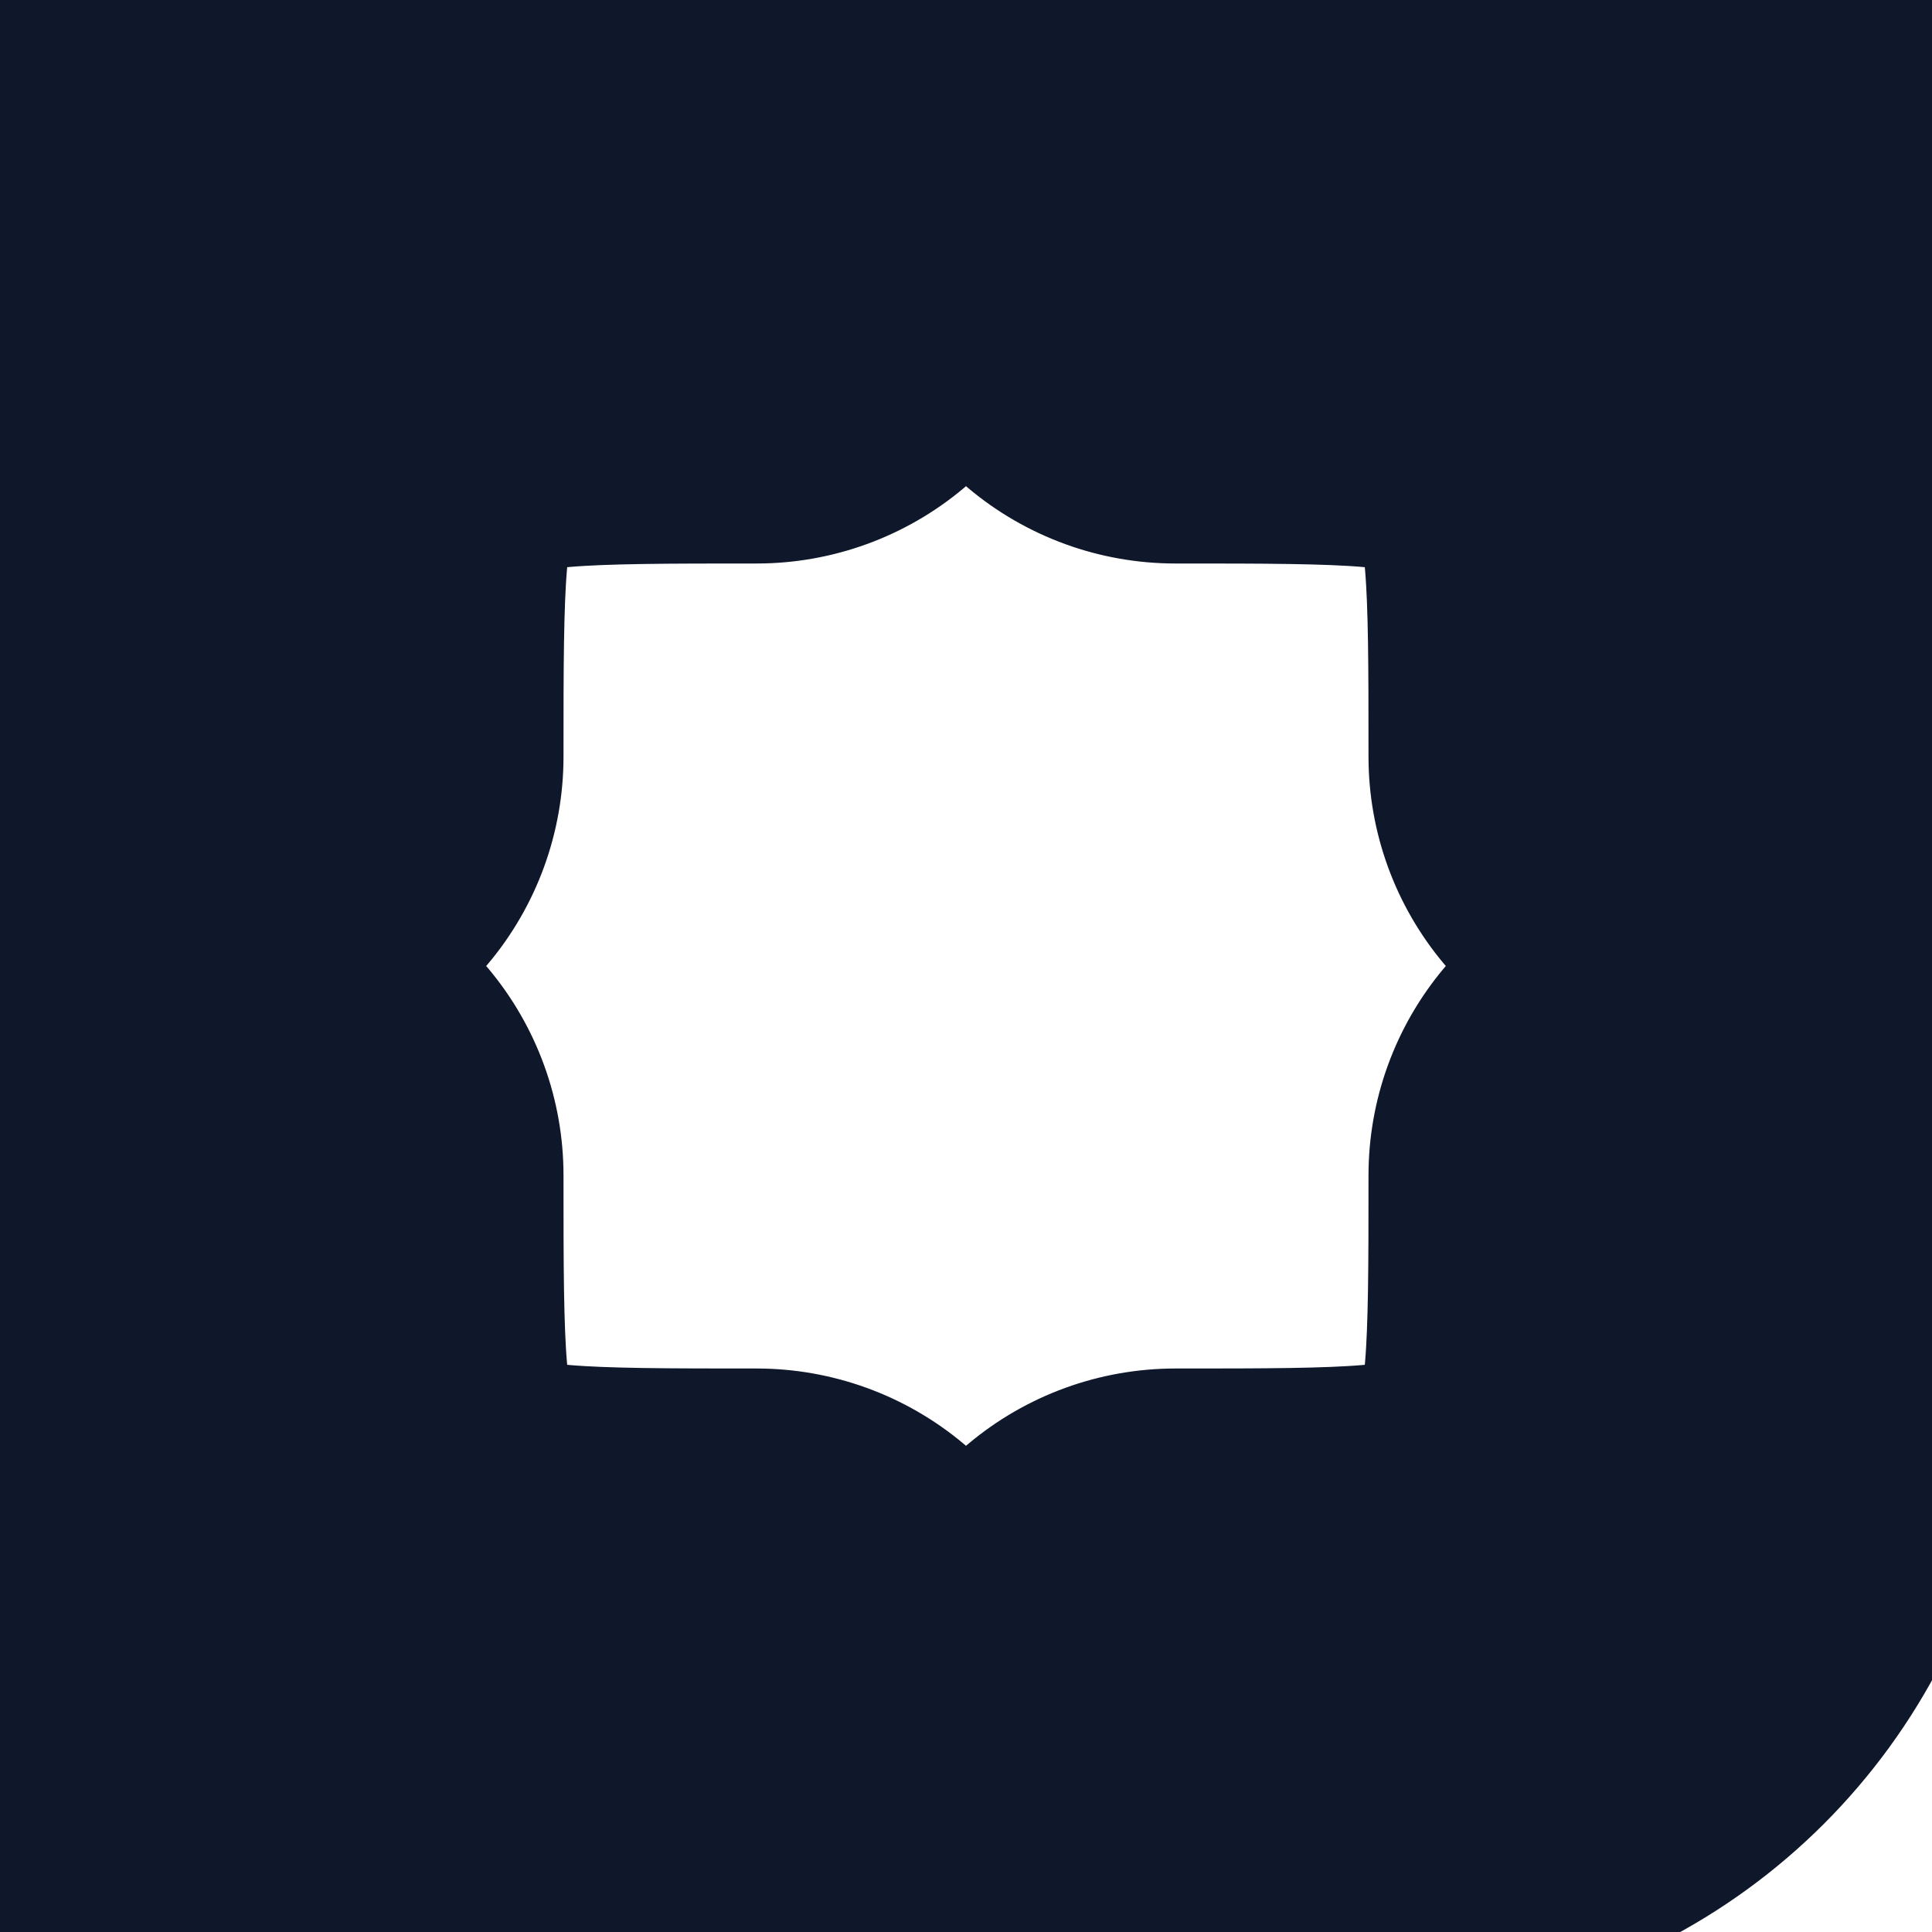
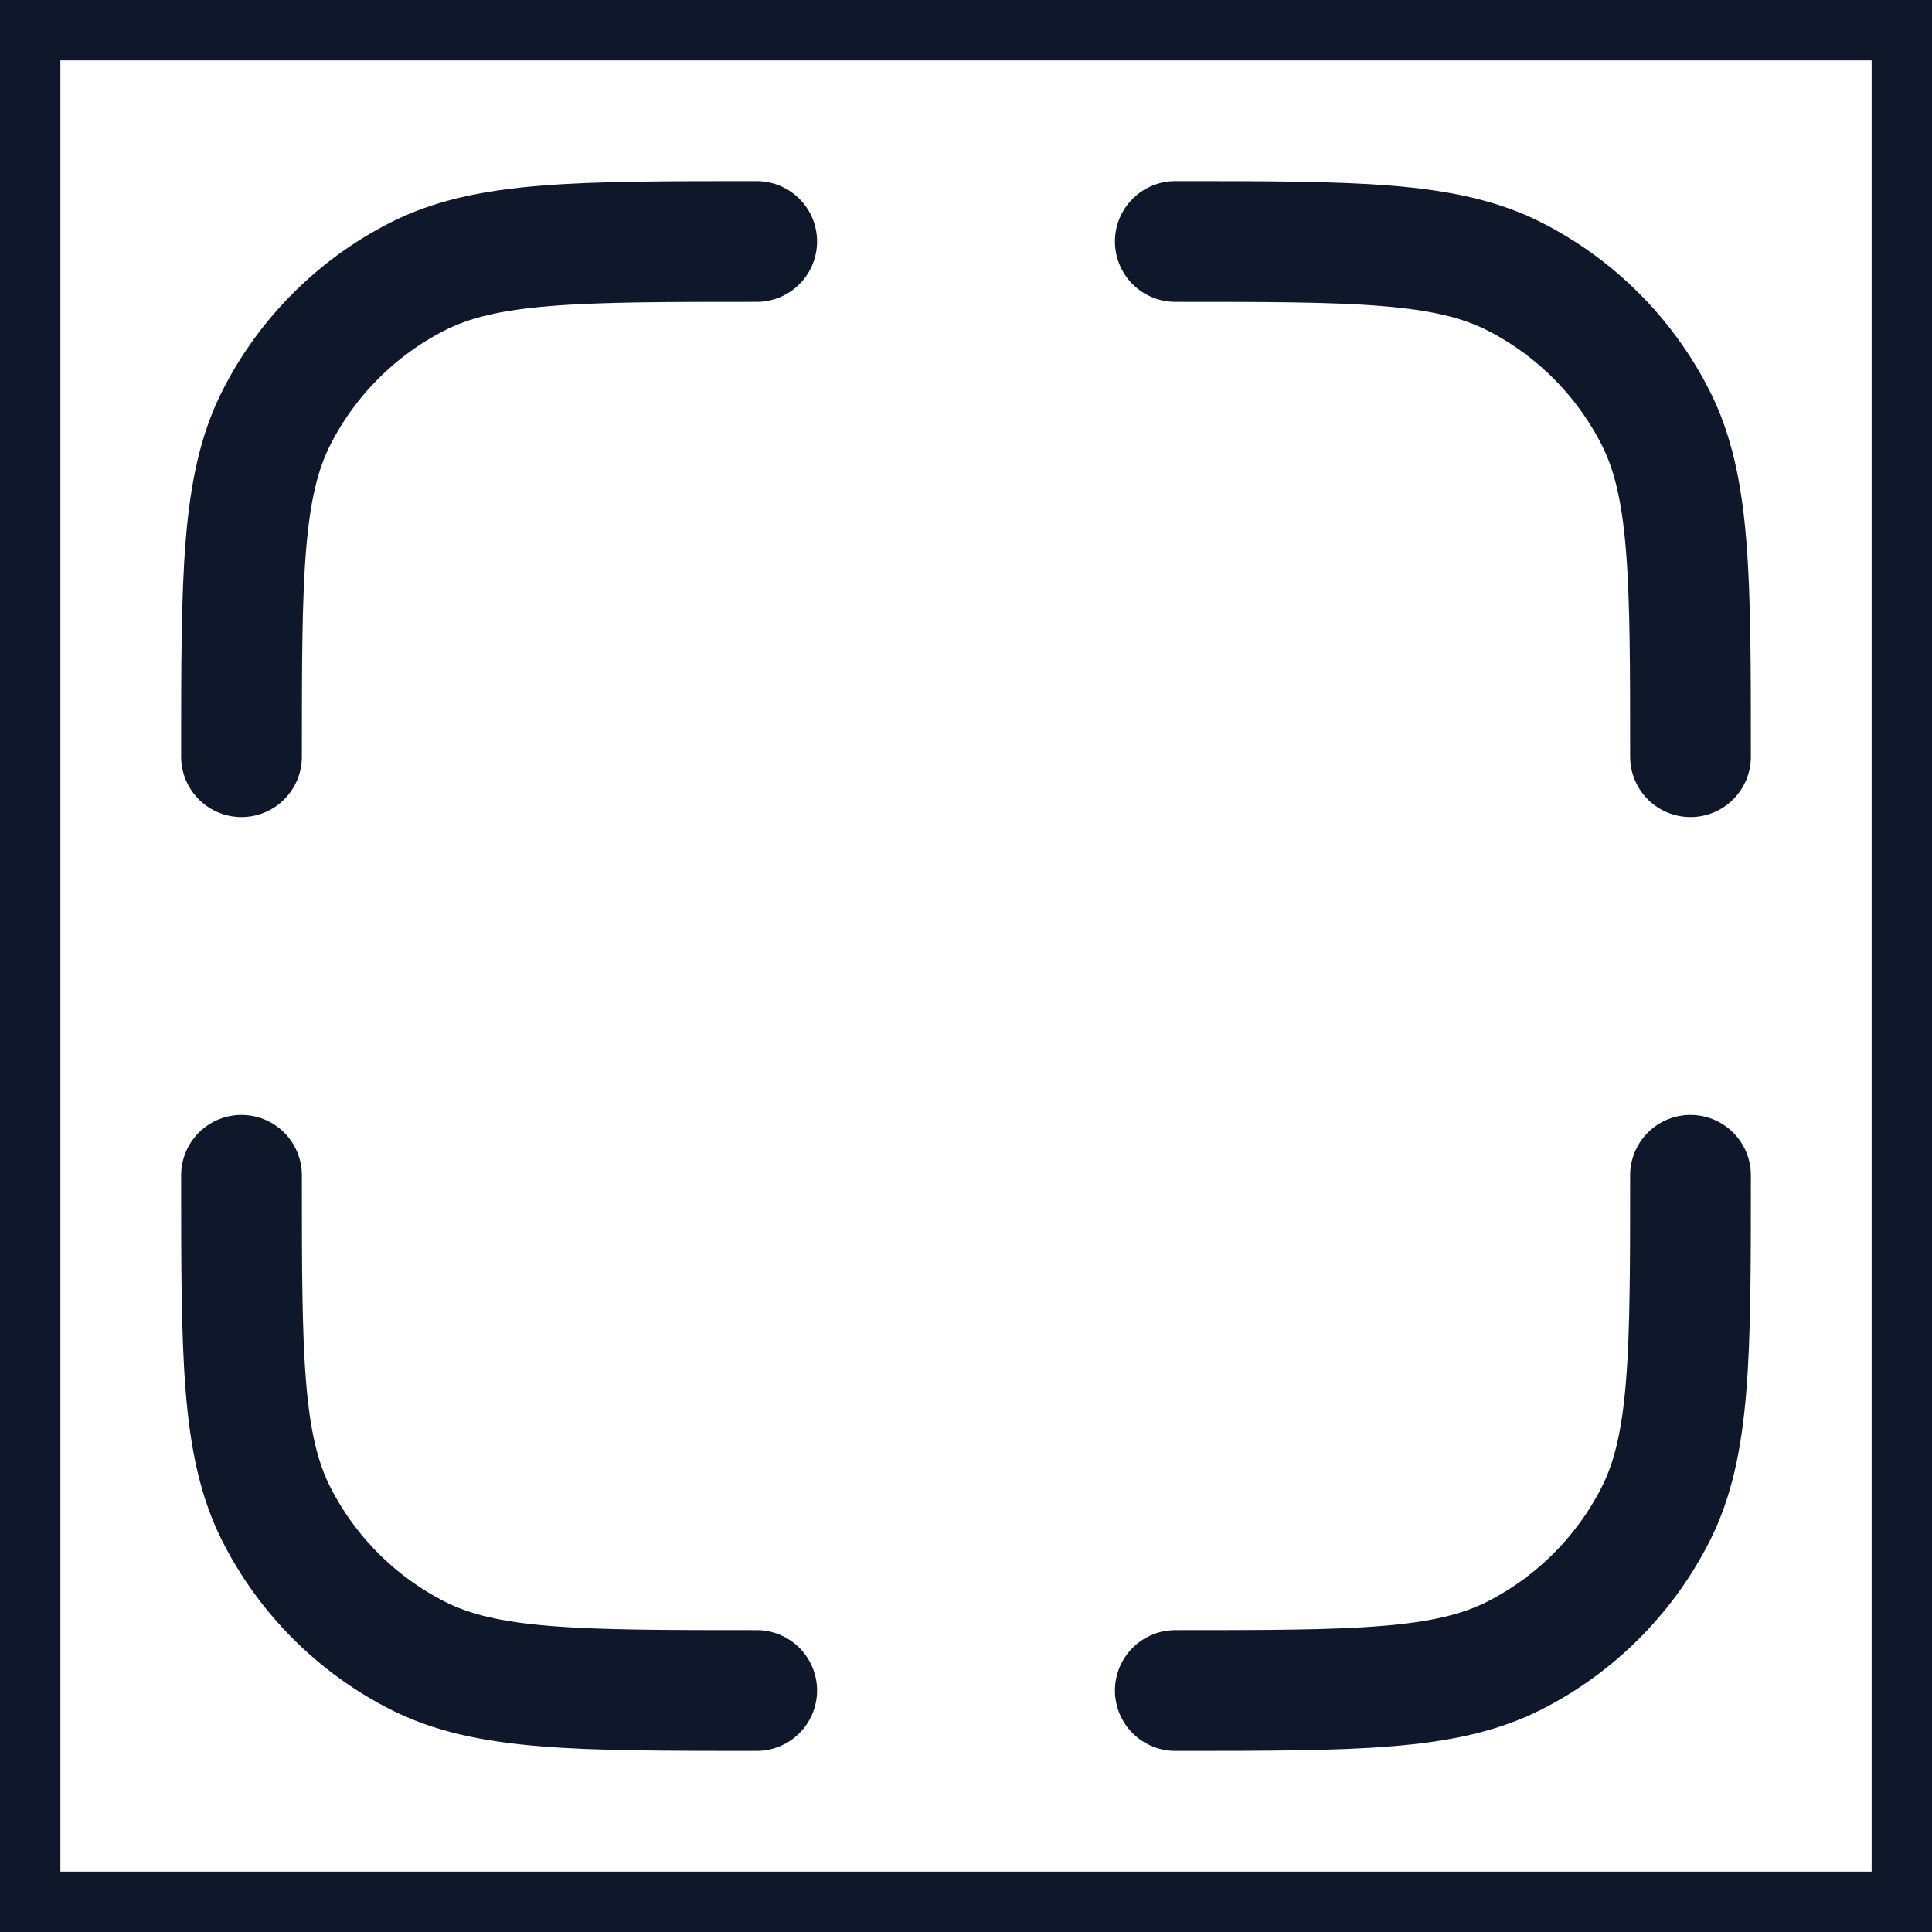
- <svg xmlns="http://www.w3.org/2000/svg" width="128" height="128" fill="none" stroke="#0f172a" stroke-width="8" viewBox="0 0 24 24" stroke-linecap="round" stroke-linejoin="round">
-   <rect width="128" height="128" fill="white" />
+ <svg xmlns="http://www.w3.org/2000/svg" width="512" height="512" viewBox="0 0 24 24" fill="none" stroke="#0f172a" stroke-width="1.5" stroke-linecap="round" stroke-linejoin="round">
+   <rect width="24" height="24" fill="white" />
  <path d="M9.4 21c-2.24 0-3.36 0-4.216-.436a4 4 0 0 1-1.748-1.748C3 17.96 3 16.84 3 14.6m18 0c0 2.24 0 3.36-.436 4.216a4 4 0 0 1-1.748 1.748C17.96 21 16.84 21 14.6 21m0-18c2.24 0 3.36 0 4.216.436a4 4 0 0 1 1.748 1.748C21 6.04 21 7.16 21 9.4M9.4 3c-2.24 0-3.36 0-4.216.436a4 4 0 0 0-1.748 1.748C3 6.04 3 7.16 3 9.4" />
</svg>
